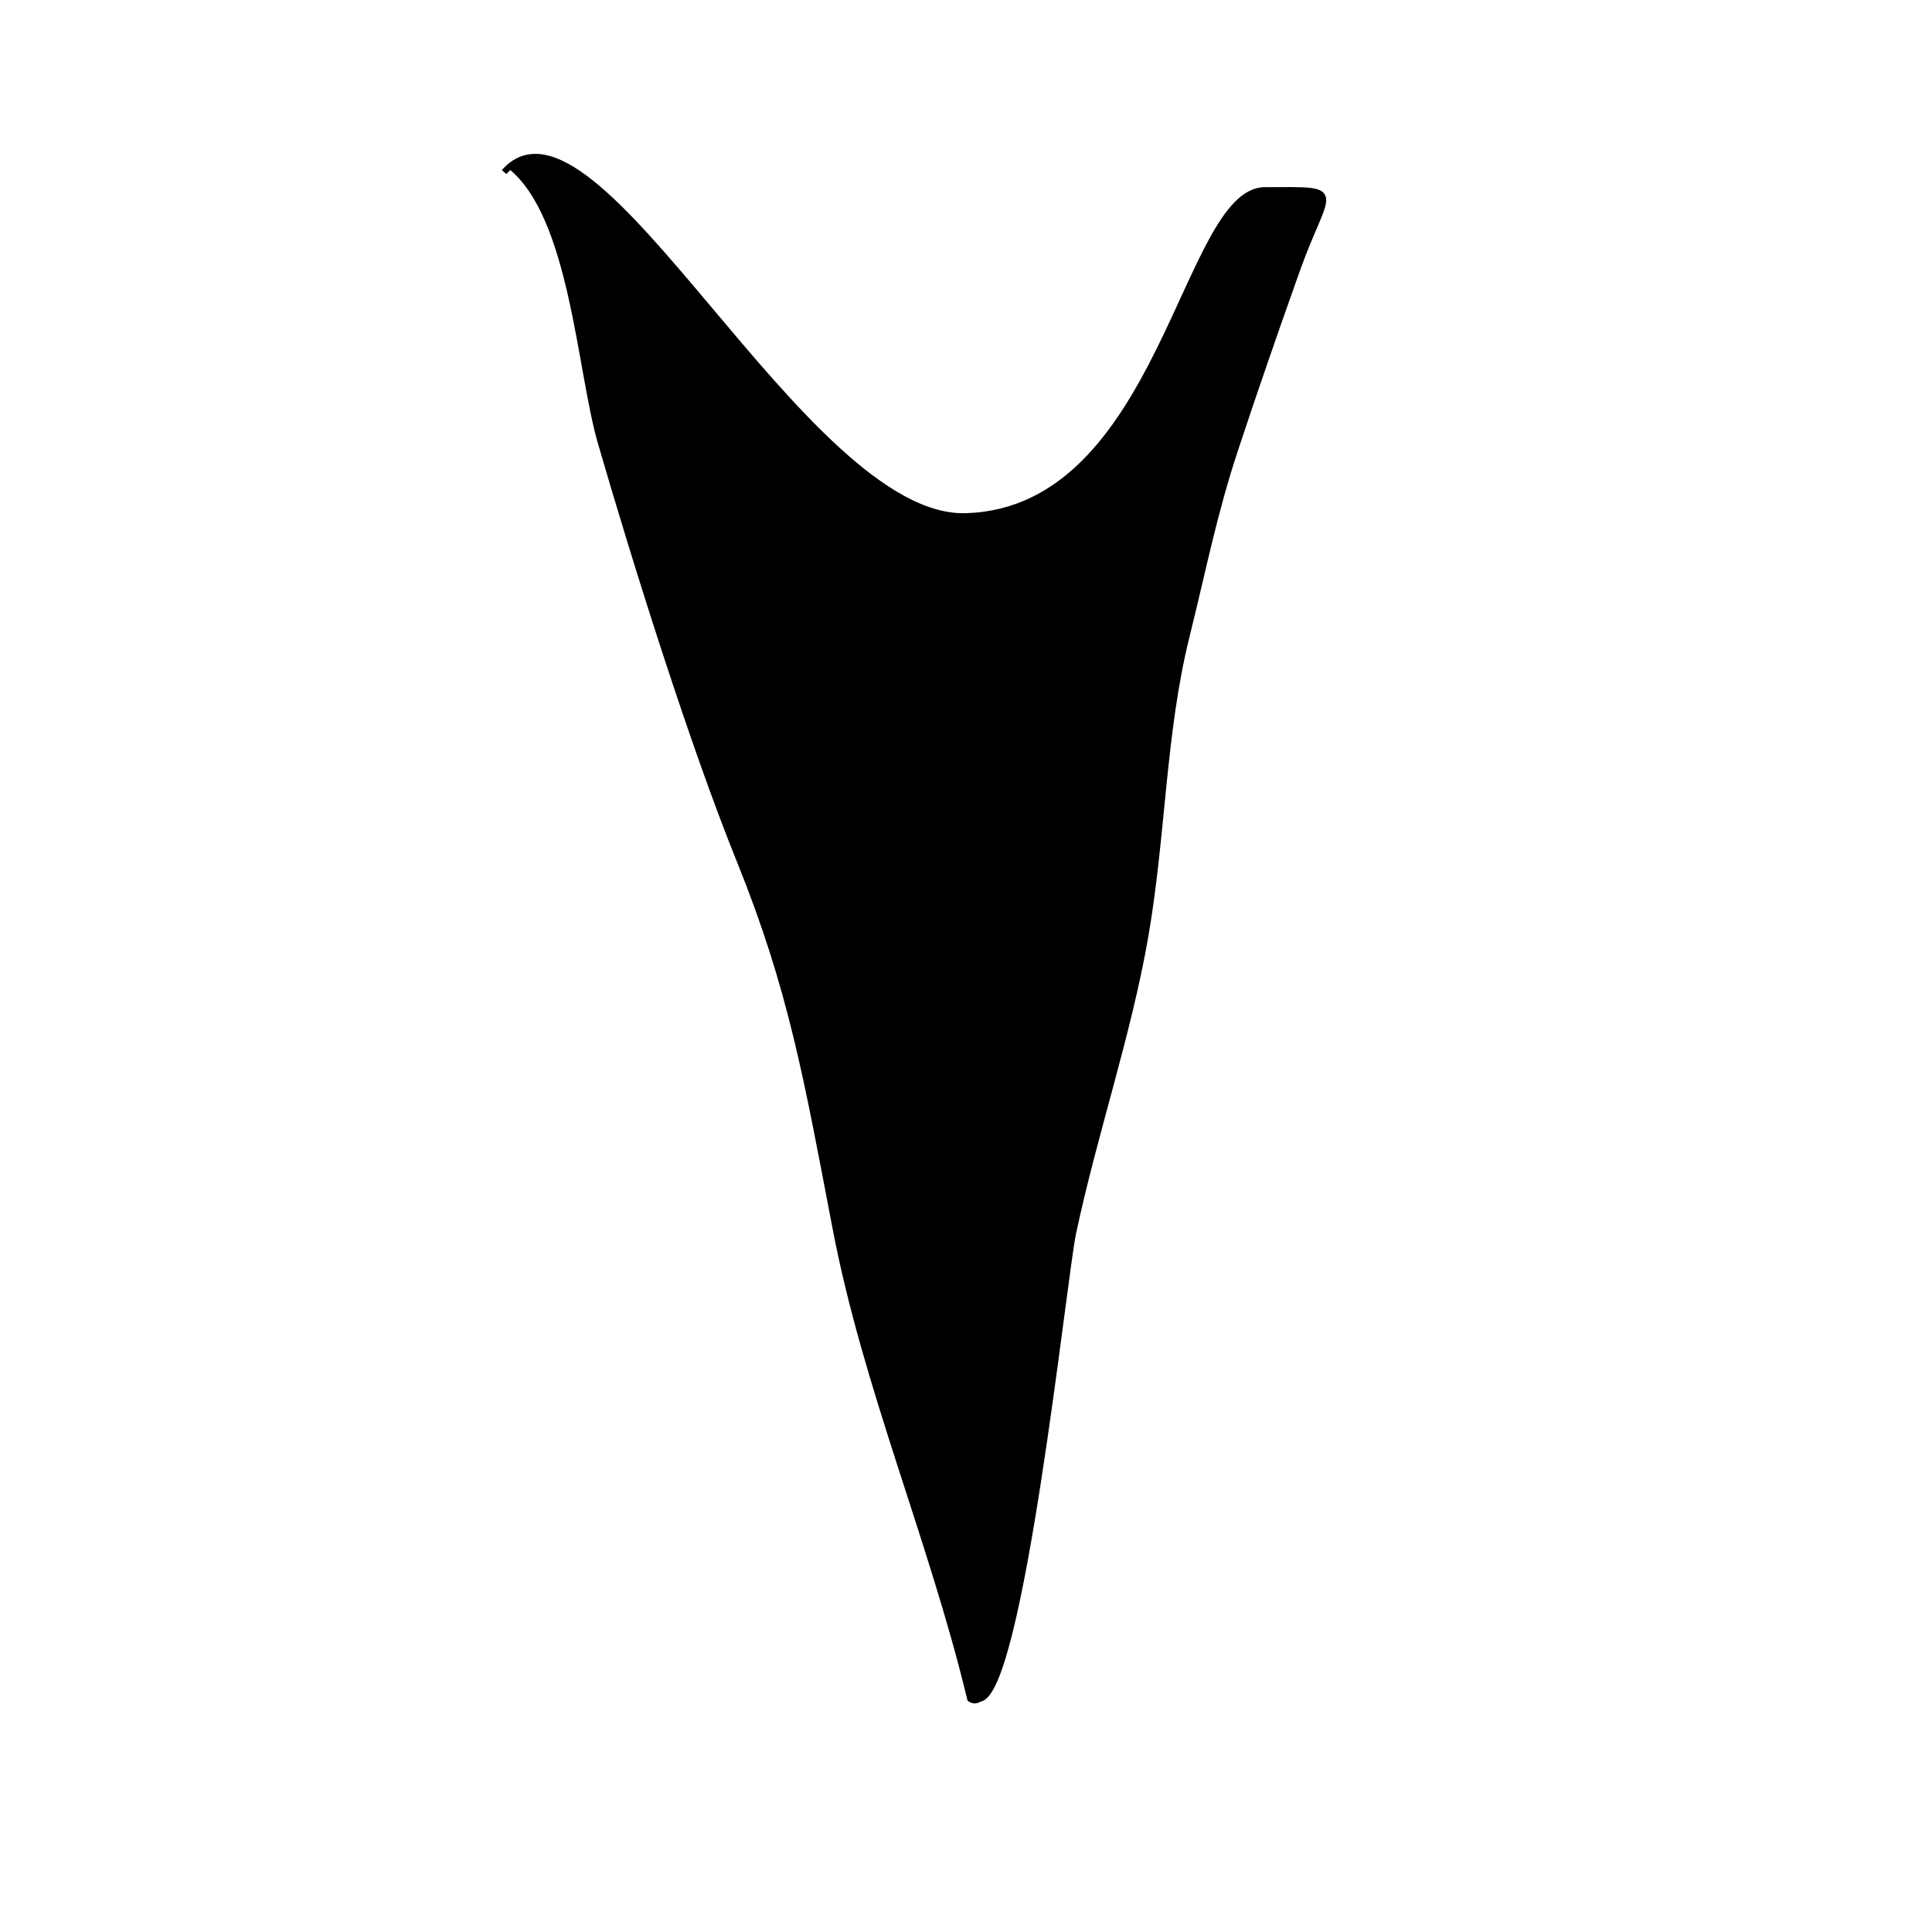
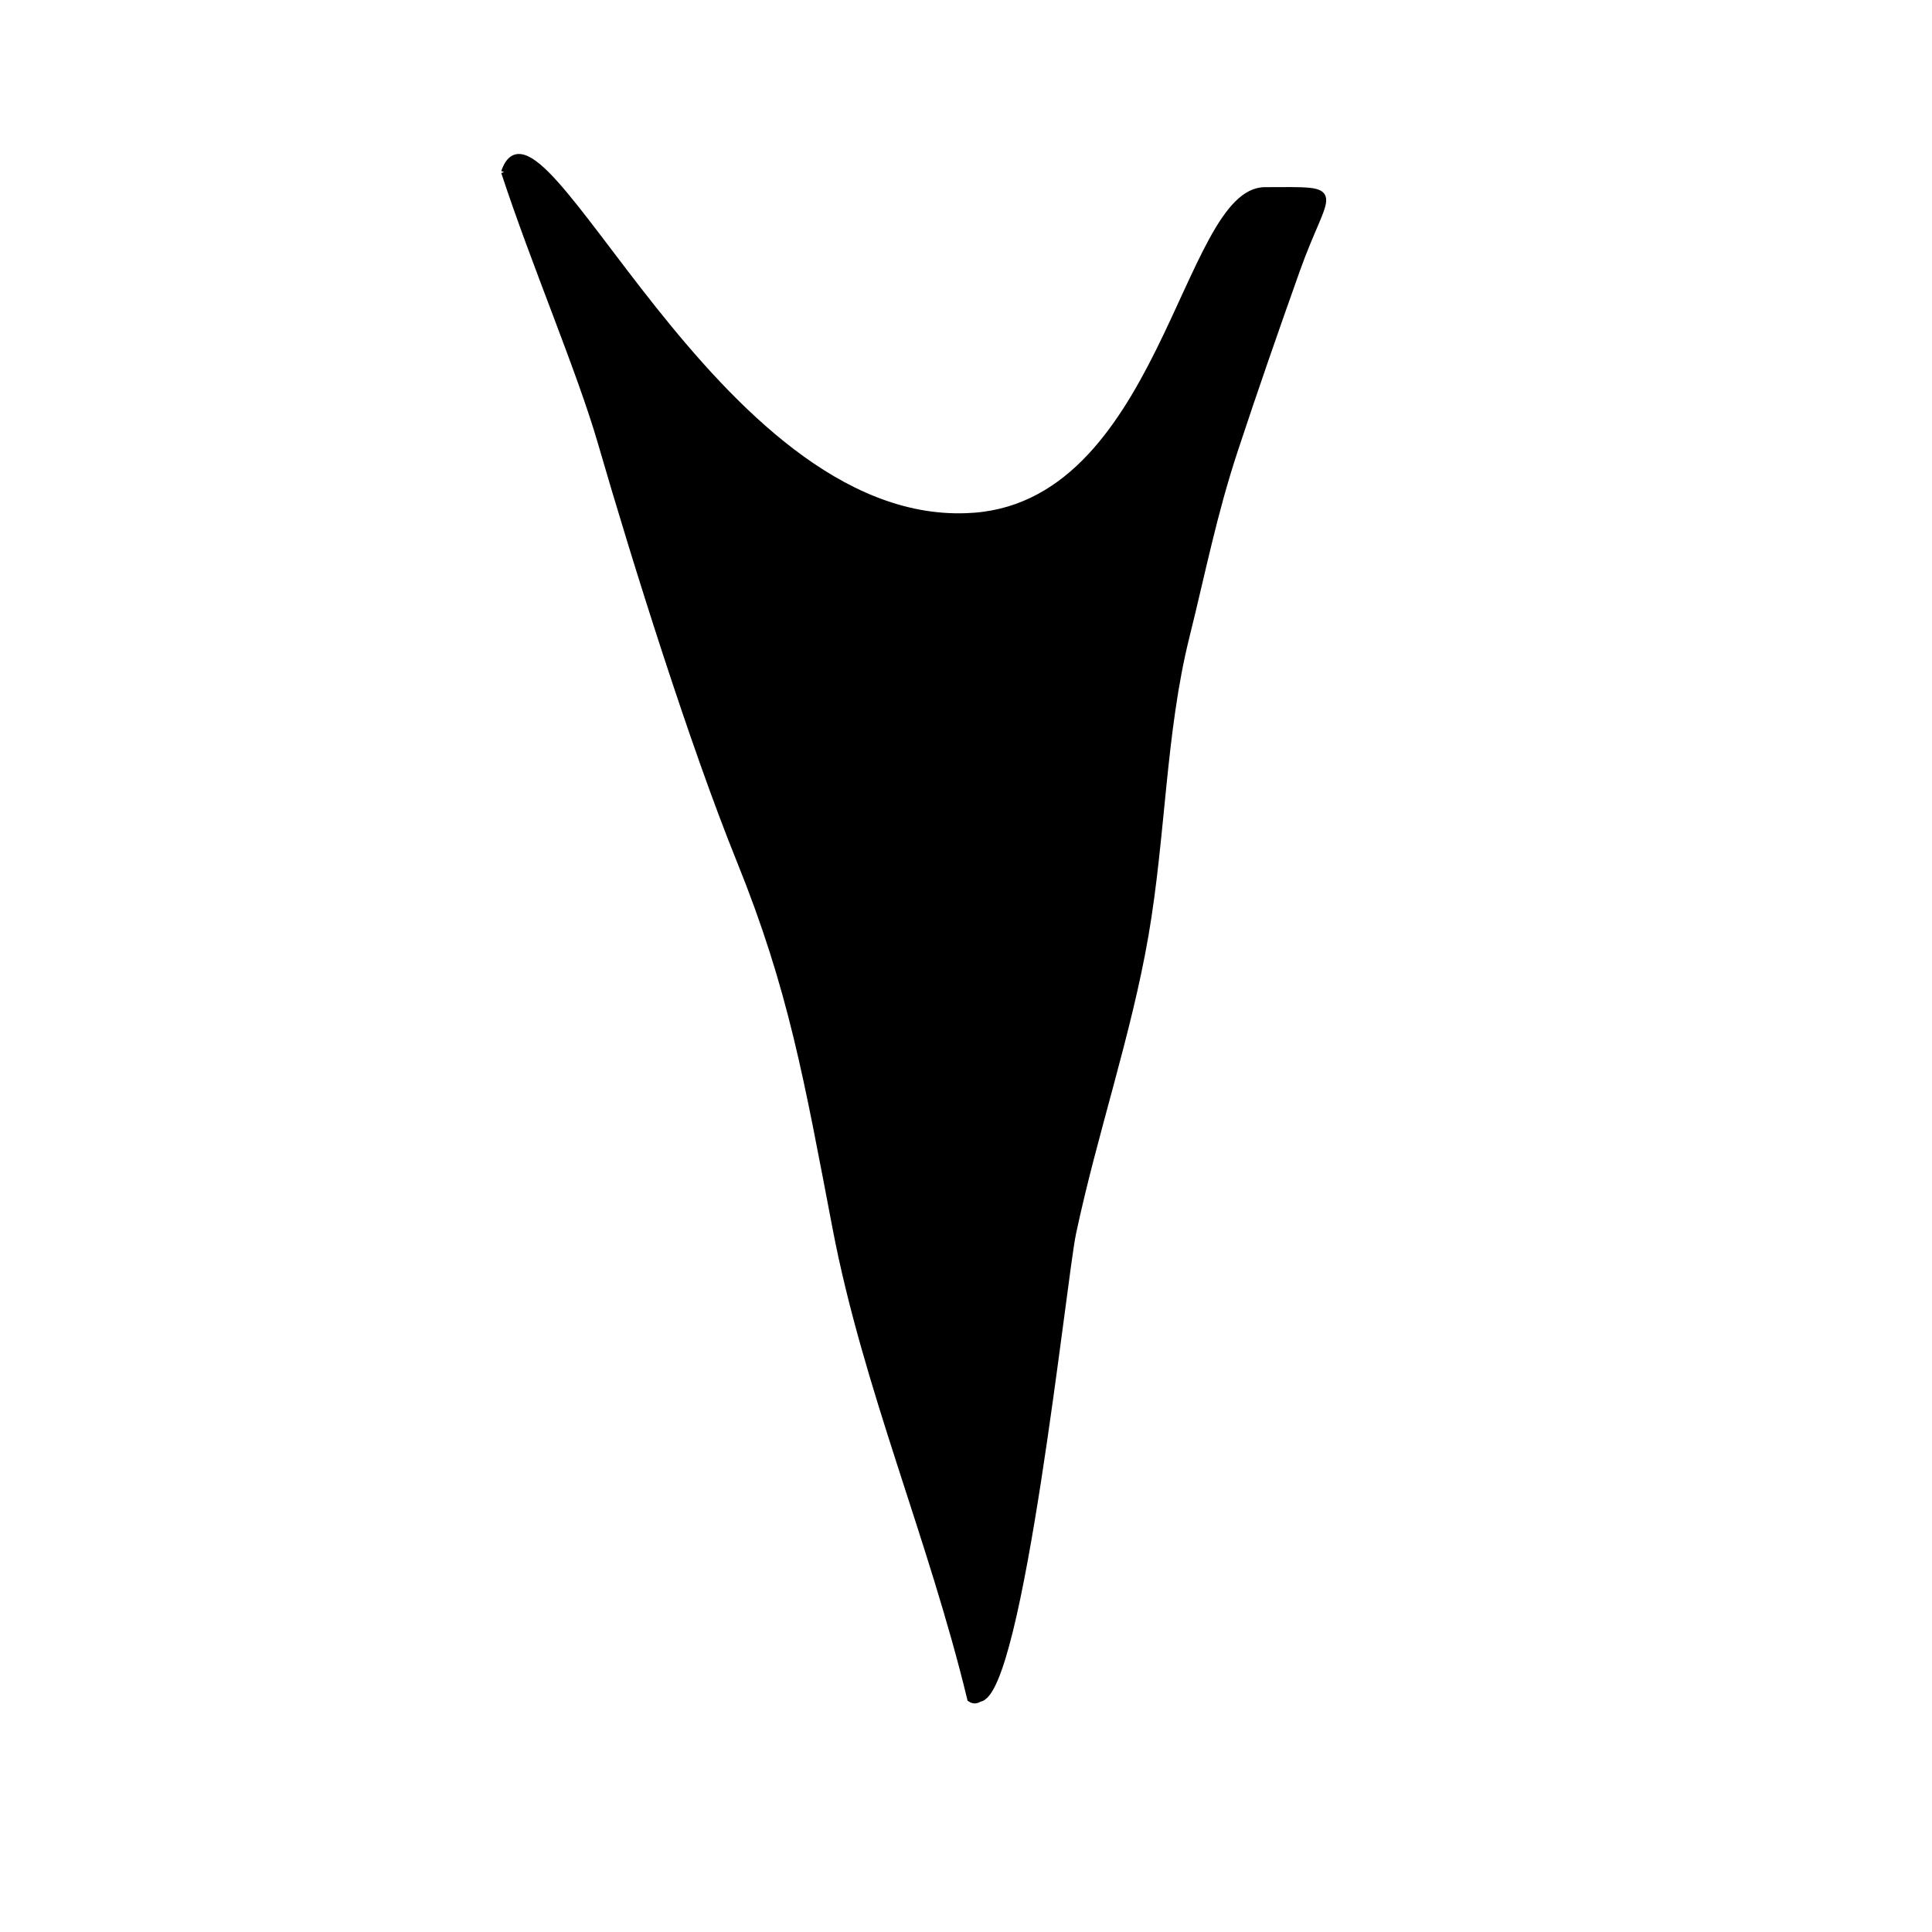
<svg xmlns="http://www.w3.org/2000/svg" version="1.1" id="Layer_1" x="0px" y="0px" width="320px" height="320px" viewBox="0 0 320 320" enable-background="new 0 0 320 320" xml:space="preserve">
-   <path stroke="#000000" stroke-miterlimit="10" d="M83.5,28.5c15-17,49.458,57.832,76.5,57c32.5-1,36.186-53.954,49.5-54  c13.688-0.047,10.255-0.631,5.318,13.229c-3.448,9.684-6.979,19.83-10.241,29.713c-3.557,10.772-5.334,20.028-8.073,31.05  c-3.923,15.782-3.926,32.942-6.788,49.491c-2.845,16.438-8.452,32.64-11.988,49.292c-1.545,7.276-8.74,76.469-15.502,77.093  c-0.506,0.354-1.015,0.361-1.524,0.02c-6.452-26.703-17.257-51.568-22.305-77.959c-4.751-24.843-7.294-39.646-15.896-60.929  c-7.801-19.299-17.187-49.185-22.997-69.226C96.026,61.276,94.869,35.674,84.5,27.5" />
+   <path stroke="#000000" stroke-miterlimit="10" d="M83.5,28.5c5.75-17,34.75,58.5,76.5,57c32.5-1,36.186-53.954,49.5-54  c13.688-0.047,10.255-0.631,5.317,13.229c-3.447,9.684-6.979,19.83-10.24,29.713c-3.558,10.772-5.334,20.028-8.073,31.05  c-3.923,15.782-3.926,32.942-6.788,49.491c-2.845,16.438-8.452,32.64-11.988,49.292c-1.545,7.275-8.74,76.469-15.502,77.093  c-0.506,0.354-1.015,0.36-1.523,0.021c-6.452-26.703-17.258-51.568-22.306-77.96c-4.751-24.843-7.294-39.646-15.896-60.929  c-7.801-19.299-17.188-49.185-22.997-69.226C96.026,61.276,88.5,43.75,83.5,28.5" />
</svg>
